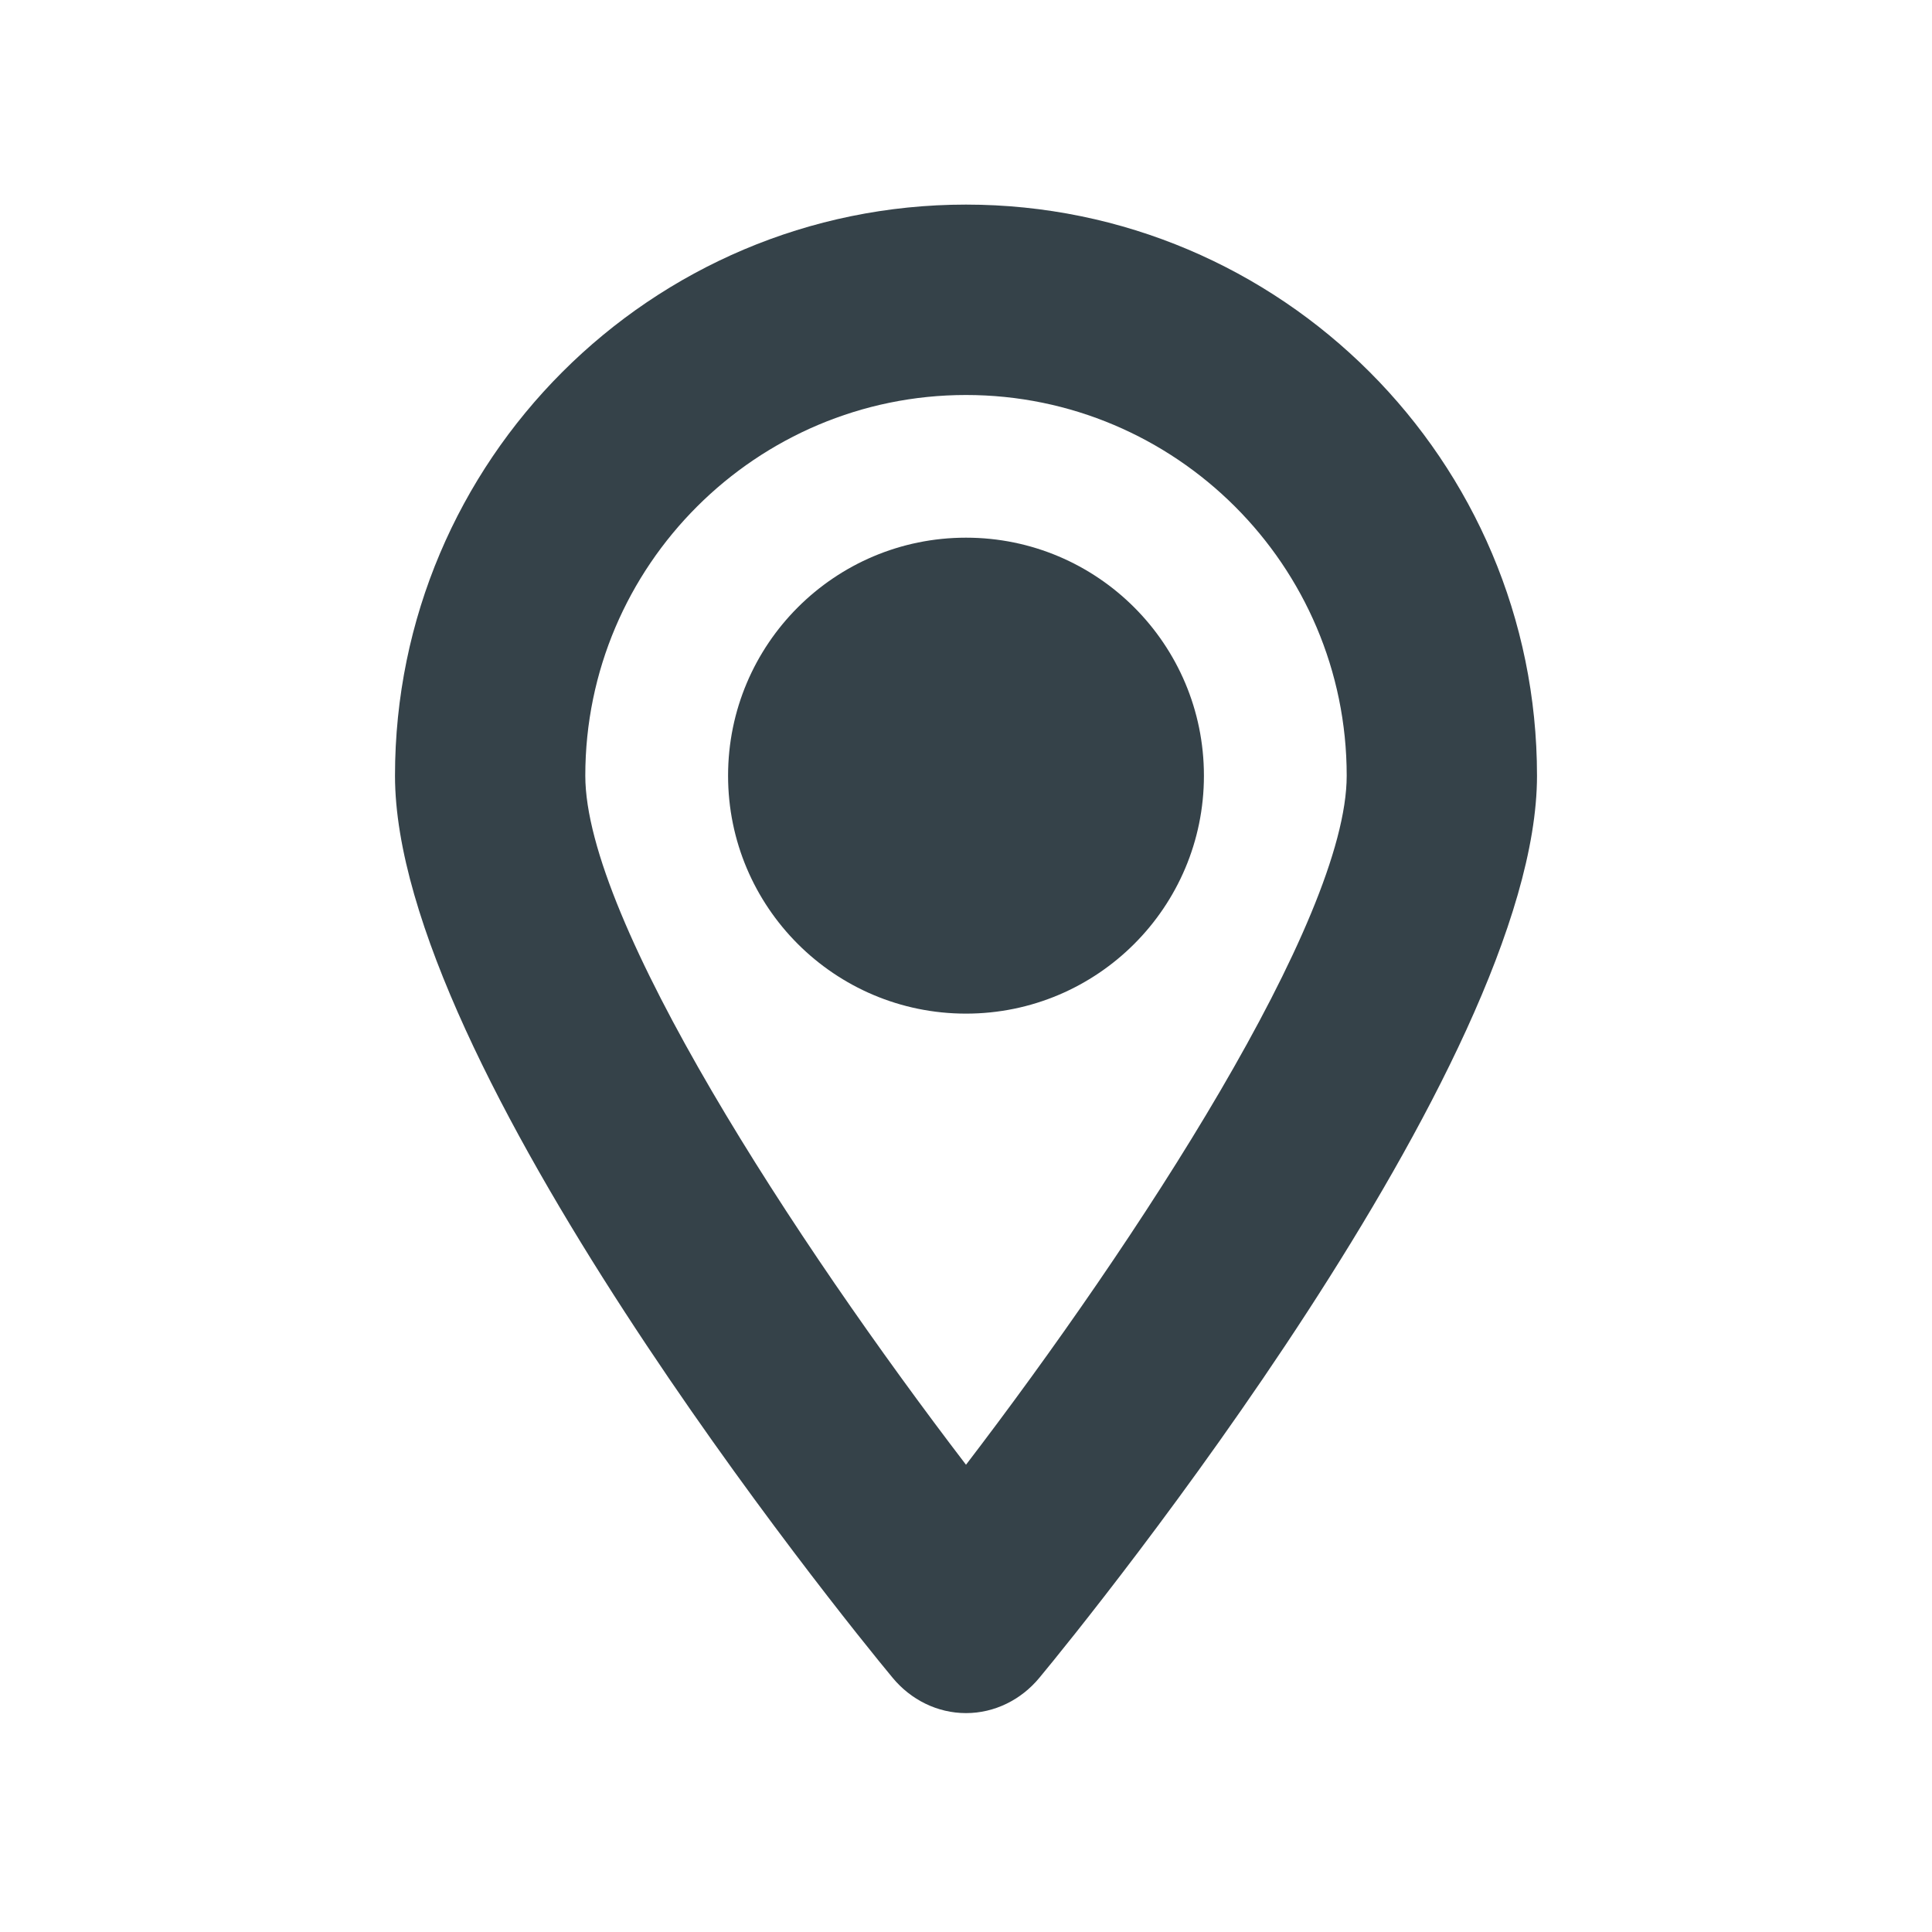
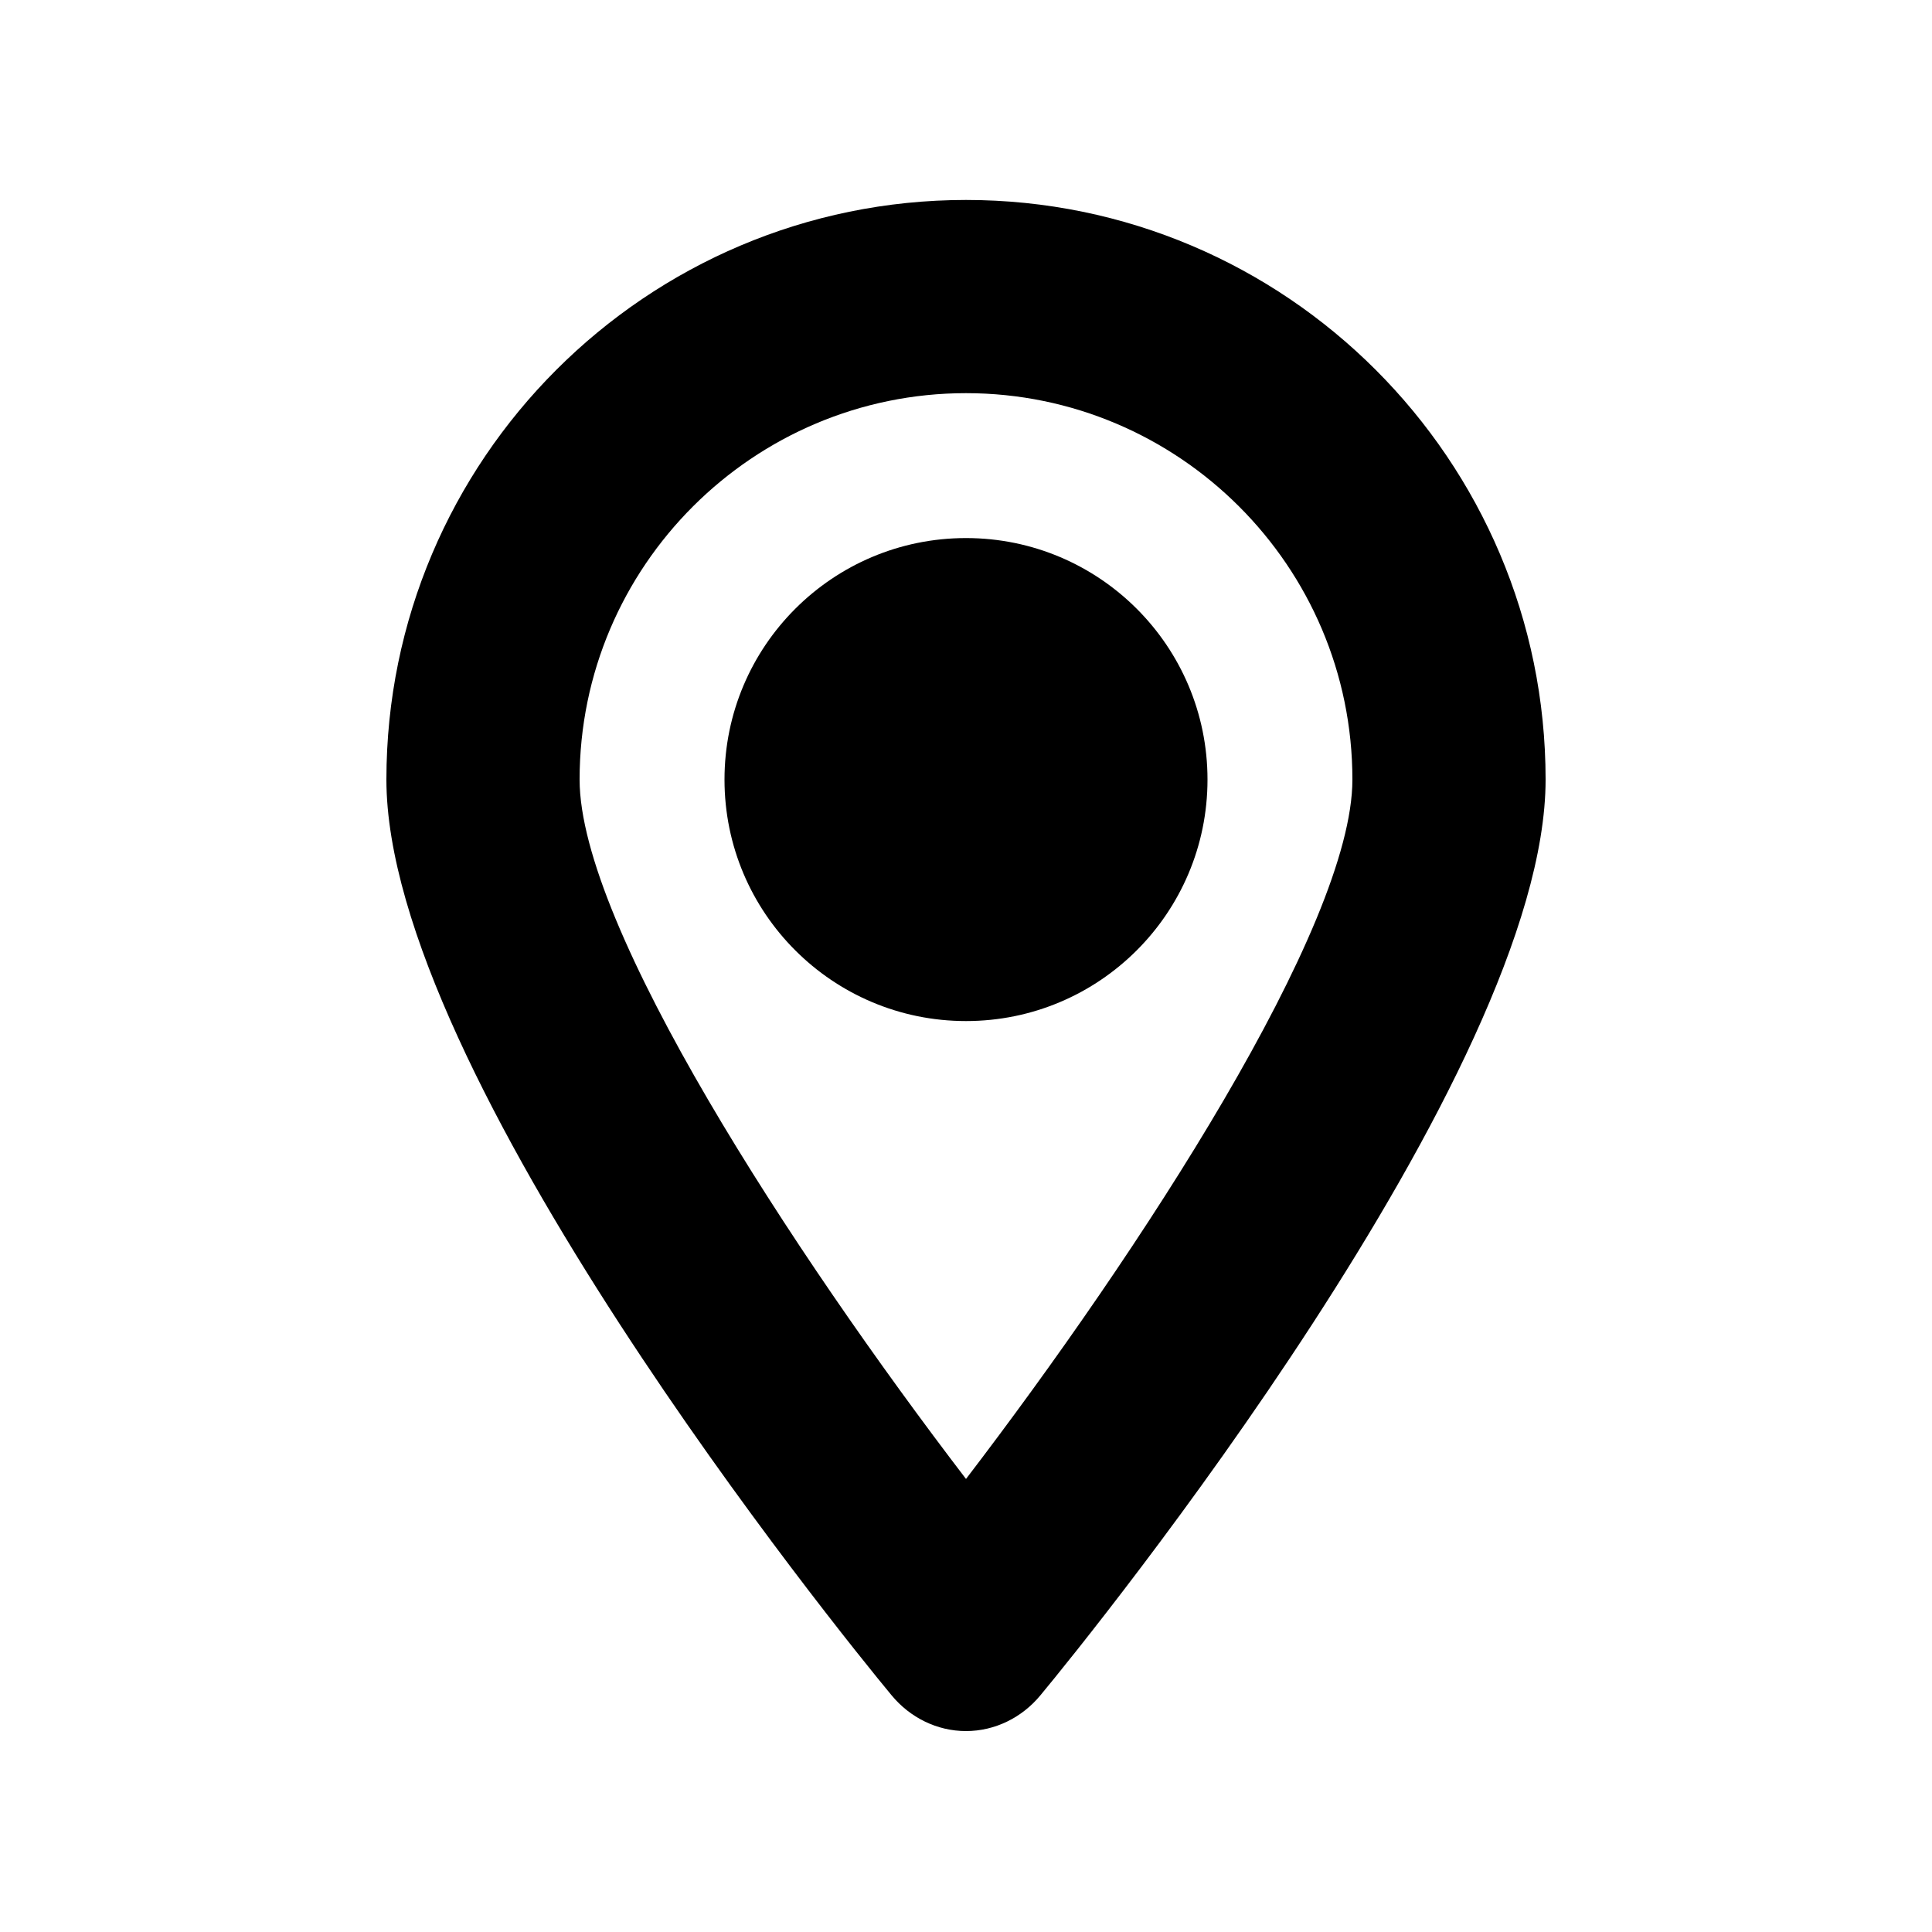
- <svg xmlns="http://www.w3.org/2000/svg" width="20" height="20" viewBox="0 0 20 20" fill="none">
-   <path d="M10 2.118C6.739 2.118 4.089 4.768 4.089 8.03C4.089 11.015 8.709 16.729 9.241 17.369C9.429 17.596 9.704 17.734 10 17.734C10.296 17.734 10.571 17.596 10.759 17.369C11.291 16.729 15.911 11.015 15.911 8.03C15.911 4.768 13.261 2.118 10 2.118ZM10 15.163C8.236 12.857 6.059 9.527 6.059 8.03C6.059 5.852 7.833 4.089 10 4.089C12.168 4.089 13.941 5.852 13.941 8.03C13.941 9.527 11.764 12.857 10 15.163Z" fill="#354249" />
-   <path d="M10 10.493C11.36 10.493 12.463 9.39 12.463 8.03C12.463 6.669 11.36 5.566 10 5.566C8.64 5.566 7.537 6.669 7.537 8.03C7.537 9.39 8.64 10.493 10 10.493Z" fill="#354249" />
+ <svg xmlns="http://www.w3.org/2000/svg" id="Layer_2" viewBox="0 0 20 20">
+   <defs>
+     <style>.cls-1{fill:none;}.cls-1,.cls-2{stroke-width:0px;}</style>
+   </defs>
+   <g id="outlineIcons20px">
+     <g id="location">
+       <path class="cls-2" d="m10,2.07c-3.31,0-6,2.69-6,6,0,3.03,4.69,8.83,5.23,9.48.19.23.47.37.77.37s.58-.14.77-.37c.54-.65,5.23-6.45,5.23-9.48,0-3.31-2.69-6-6-6Zm0,13.24c-1.79-2.34-4-5.72-4-7.24,0-2.21,1.8-4,4-4s4,1.79,4,4c0,1.52-2.21,4.9-4,7.24Z" />
+       <circle class="cls-2" cx="10" cy="8.07" r="2.5" />
+       <rect class="cls-1" width="20" height="20" />
+     </g>
+   </g>
</svg>
